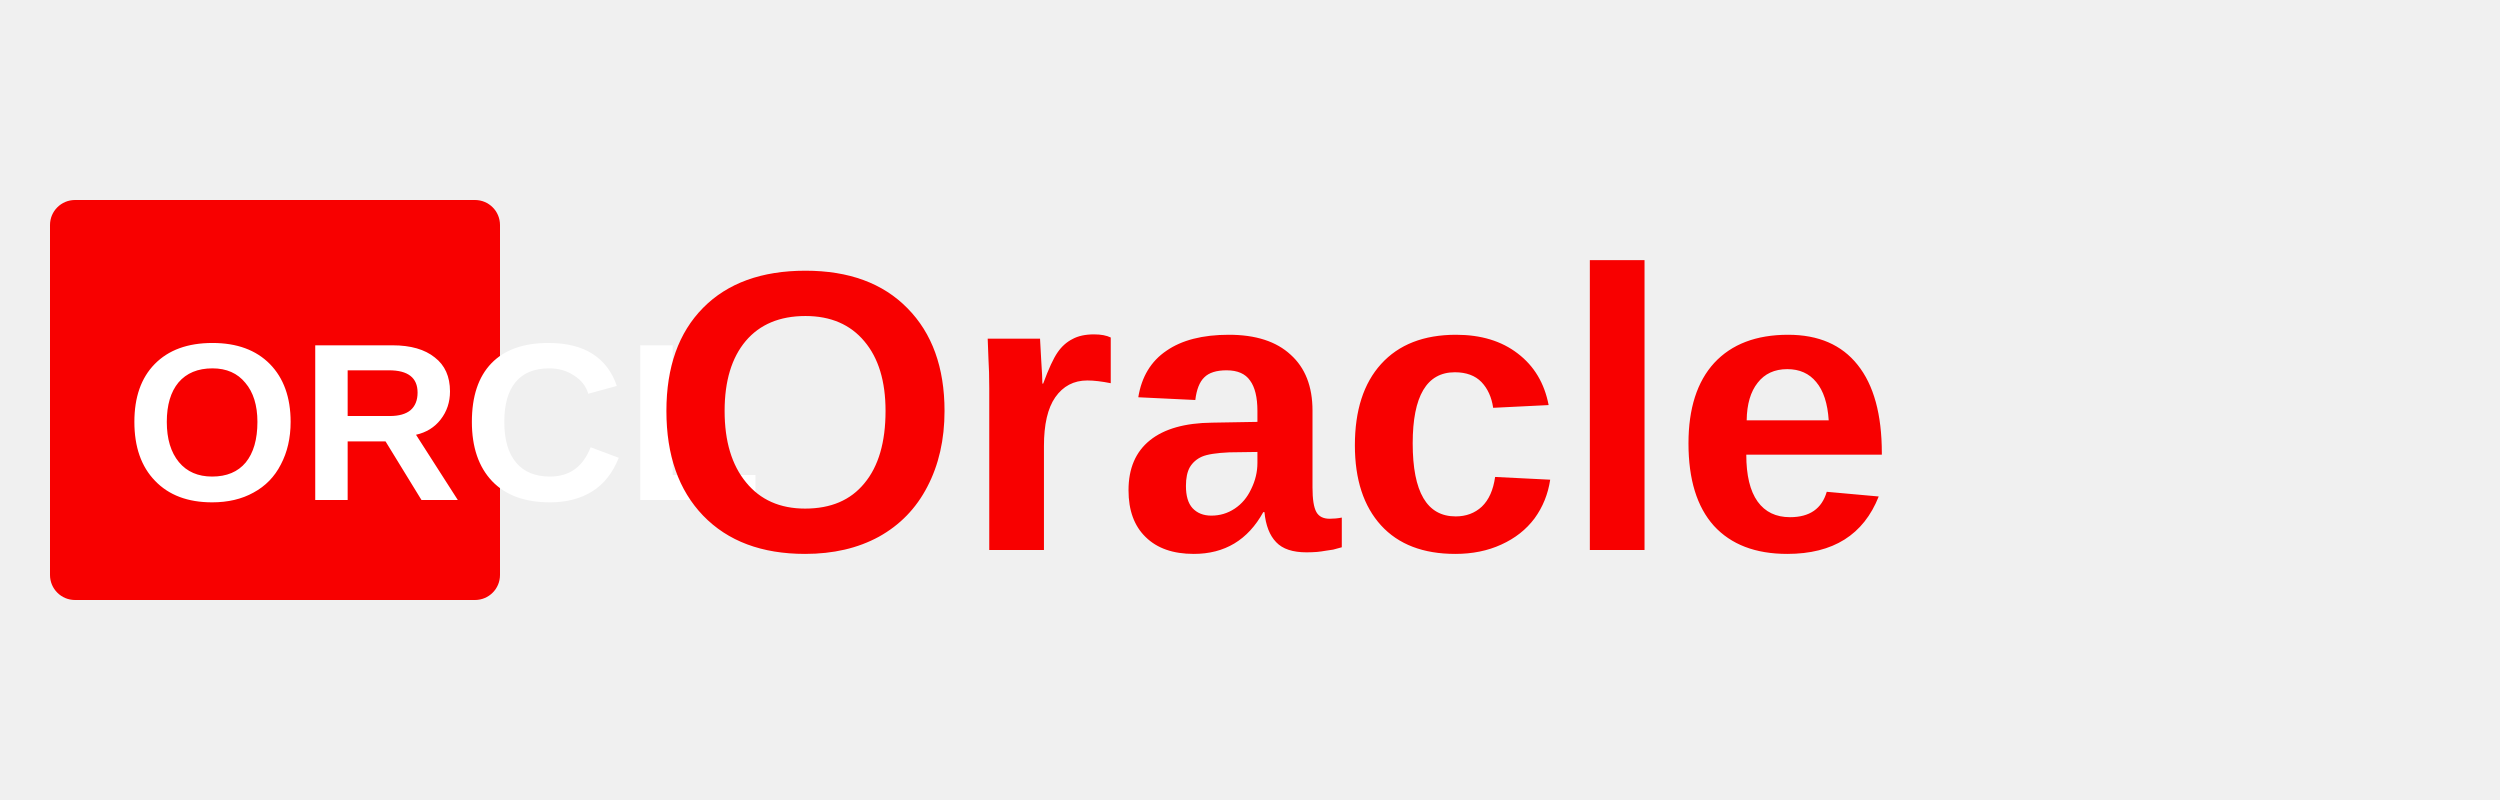
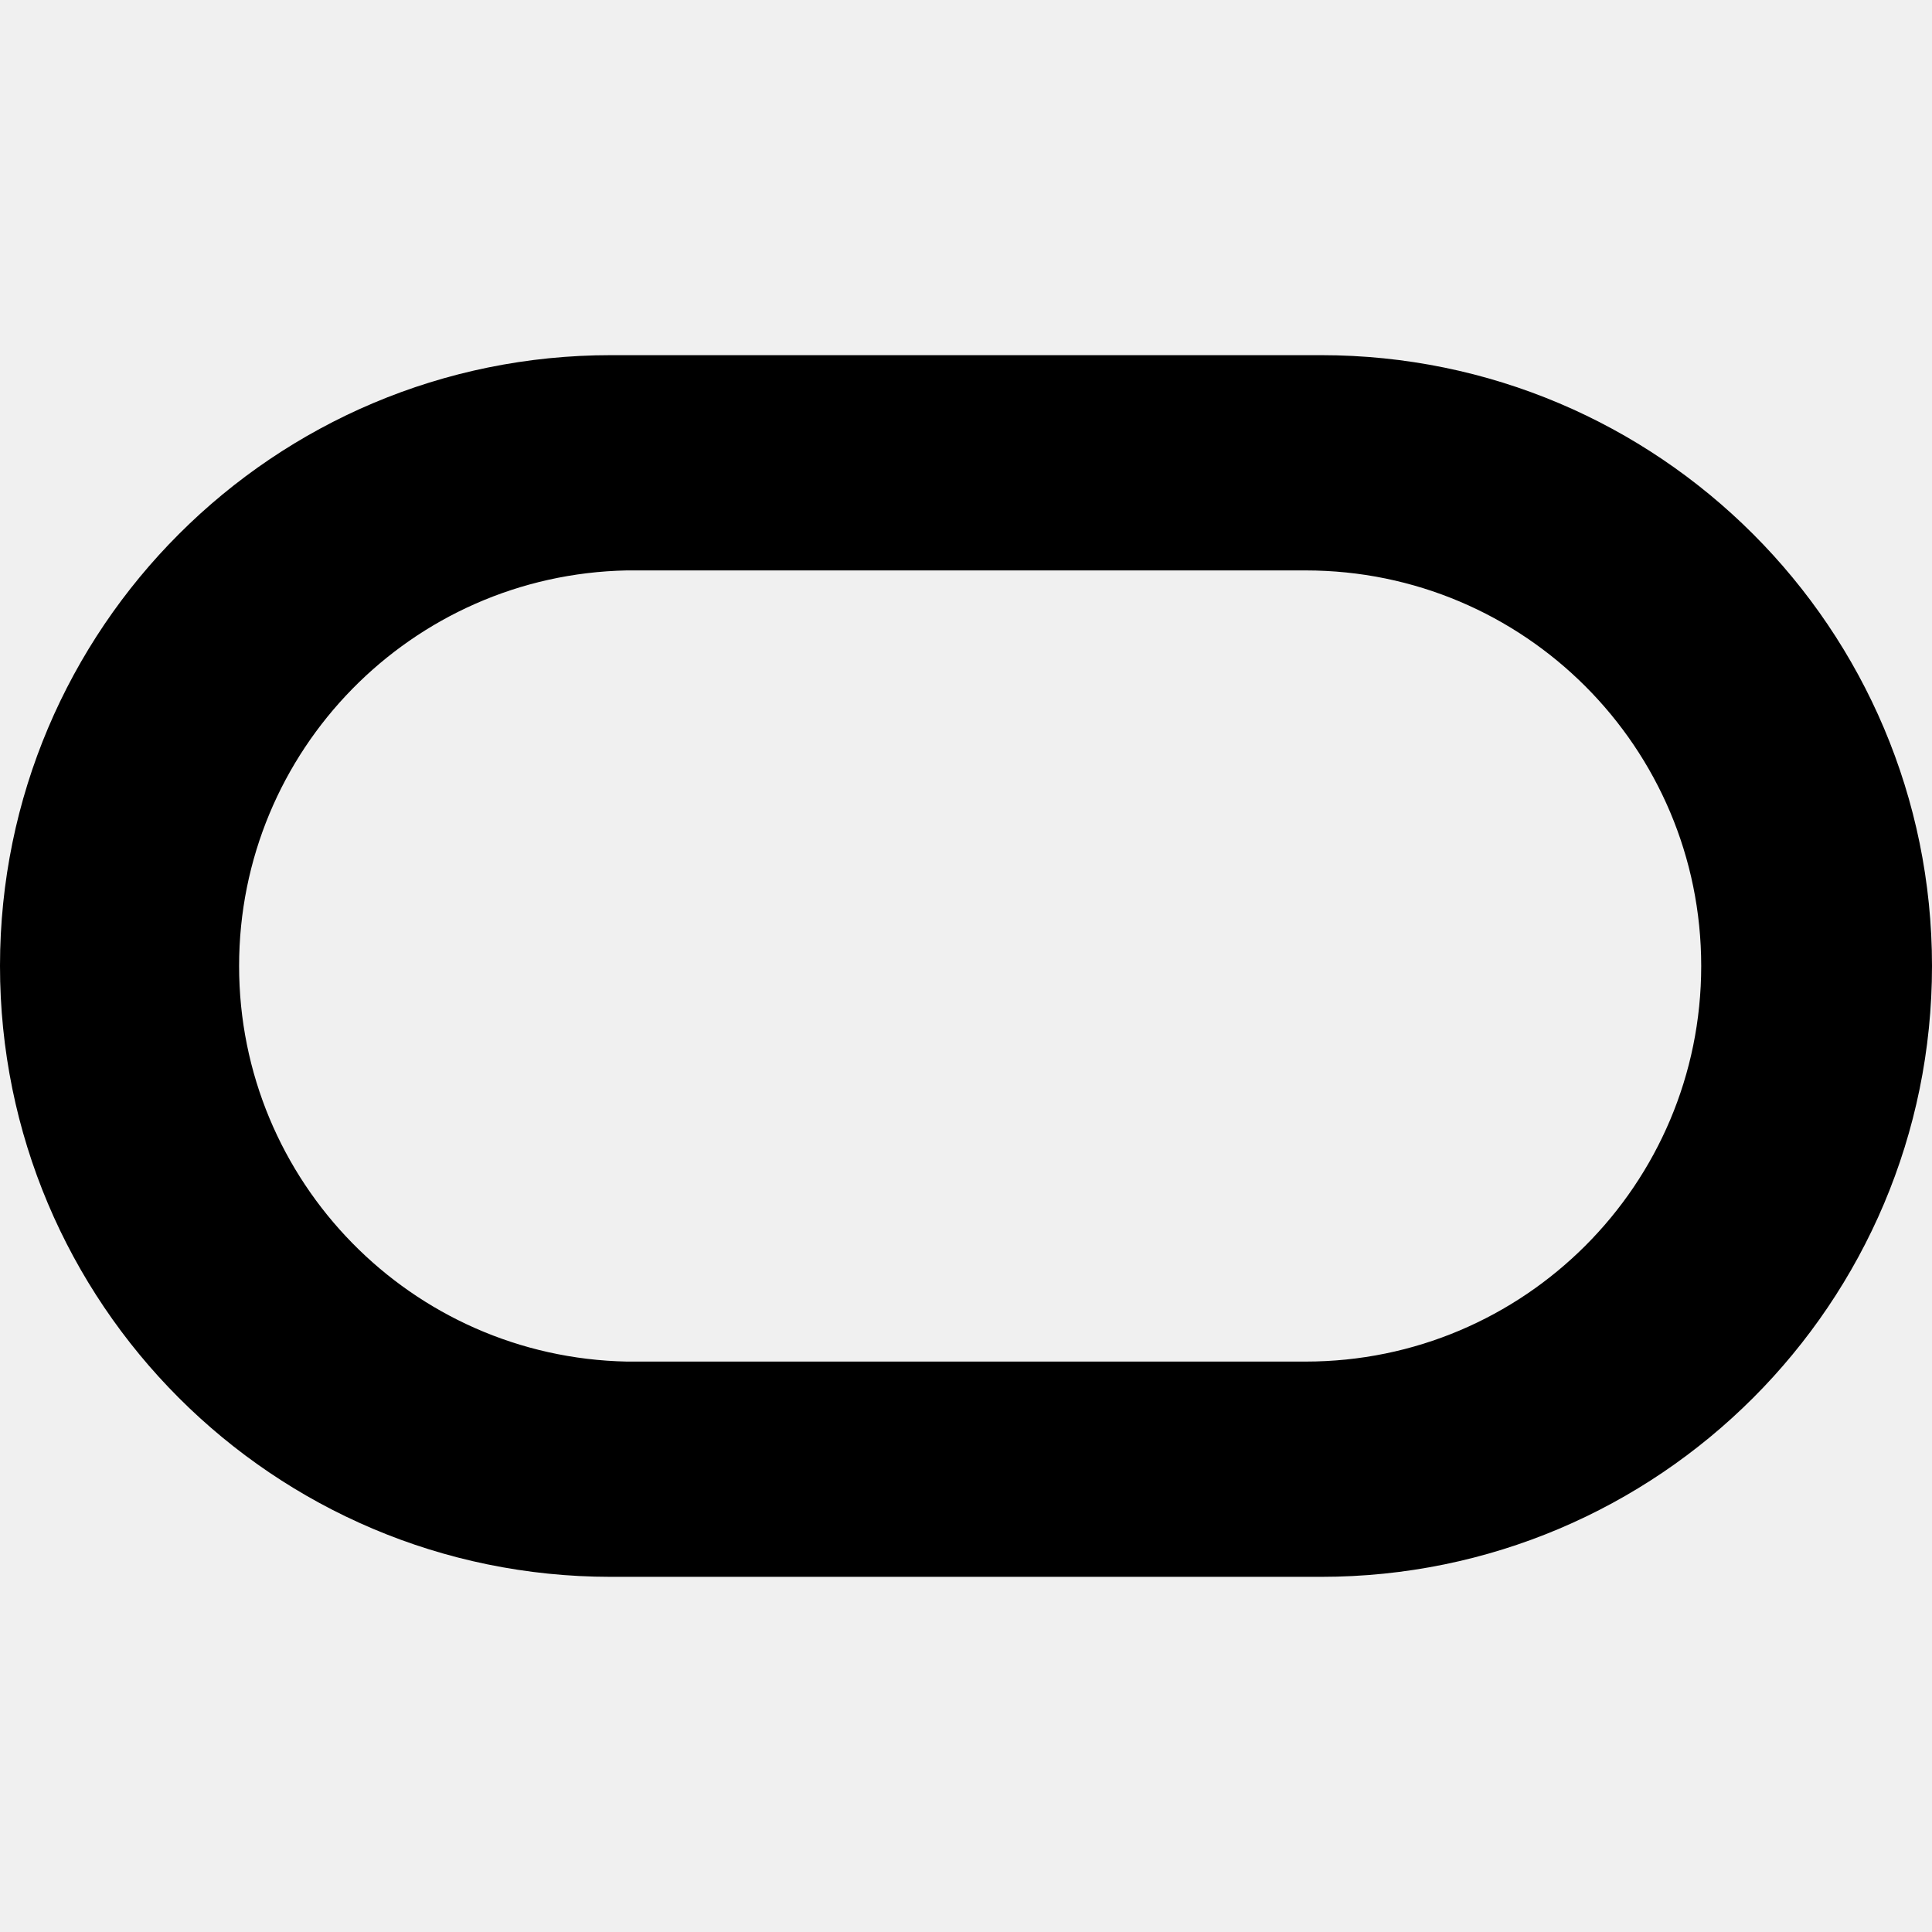
- <svg xmlns="http://www.w3.org/2000/svg" width="100" height="32" viewBox="0 0 100 32" role="img" aria-label="Oracle">
-   <rect x="2" y="8" width="18" height="16" rx="1" fill="#F80000" />
-   <text x="5" y="20" font-family="Arial, sans-serif" font-size="9" font-weight="700" fill="#fff">ORCL</text>
-   <text x="26" y="22" font-family="Arial, sans-serif" font-size="16" font-weight="700" fill="#F80000">Oracle</text>
+ <svg xmlns="http://www.w3.org/2000/svg" role="img" viewBox="0 0 24 24">
+   <path d="M16.412 4.412h-8.82a7.588 7.588 0 0 0-.008 15.176h8.828a7.588 7.588 0 0 0 0-15.176zm-.193 12.502H7.786a4.915 4.915 0 0 1 0-9.828h8.433a4.914 4.914 0 1 1 0 9.828z" />
</svg>
